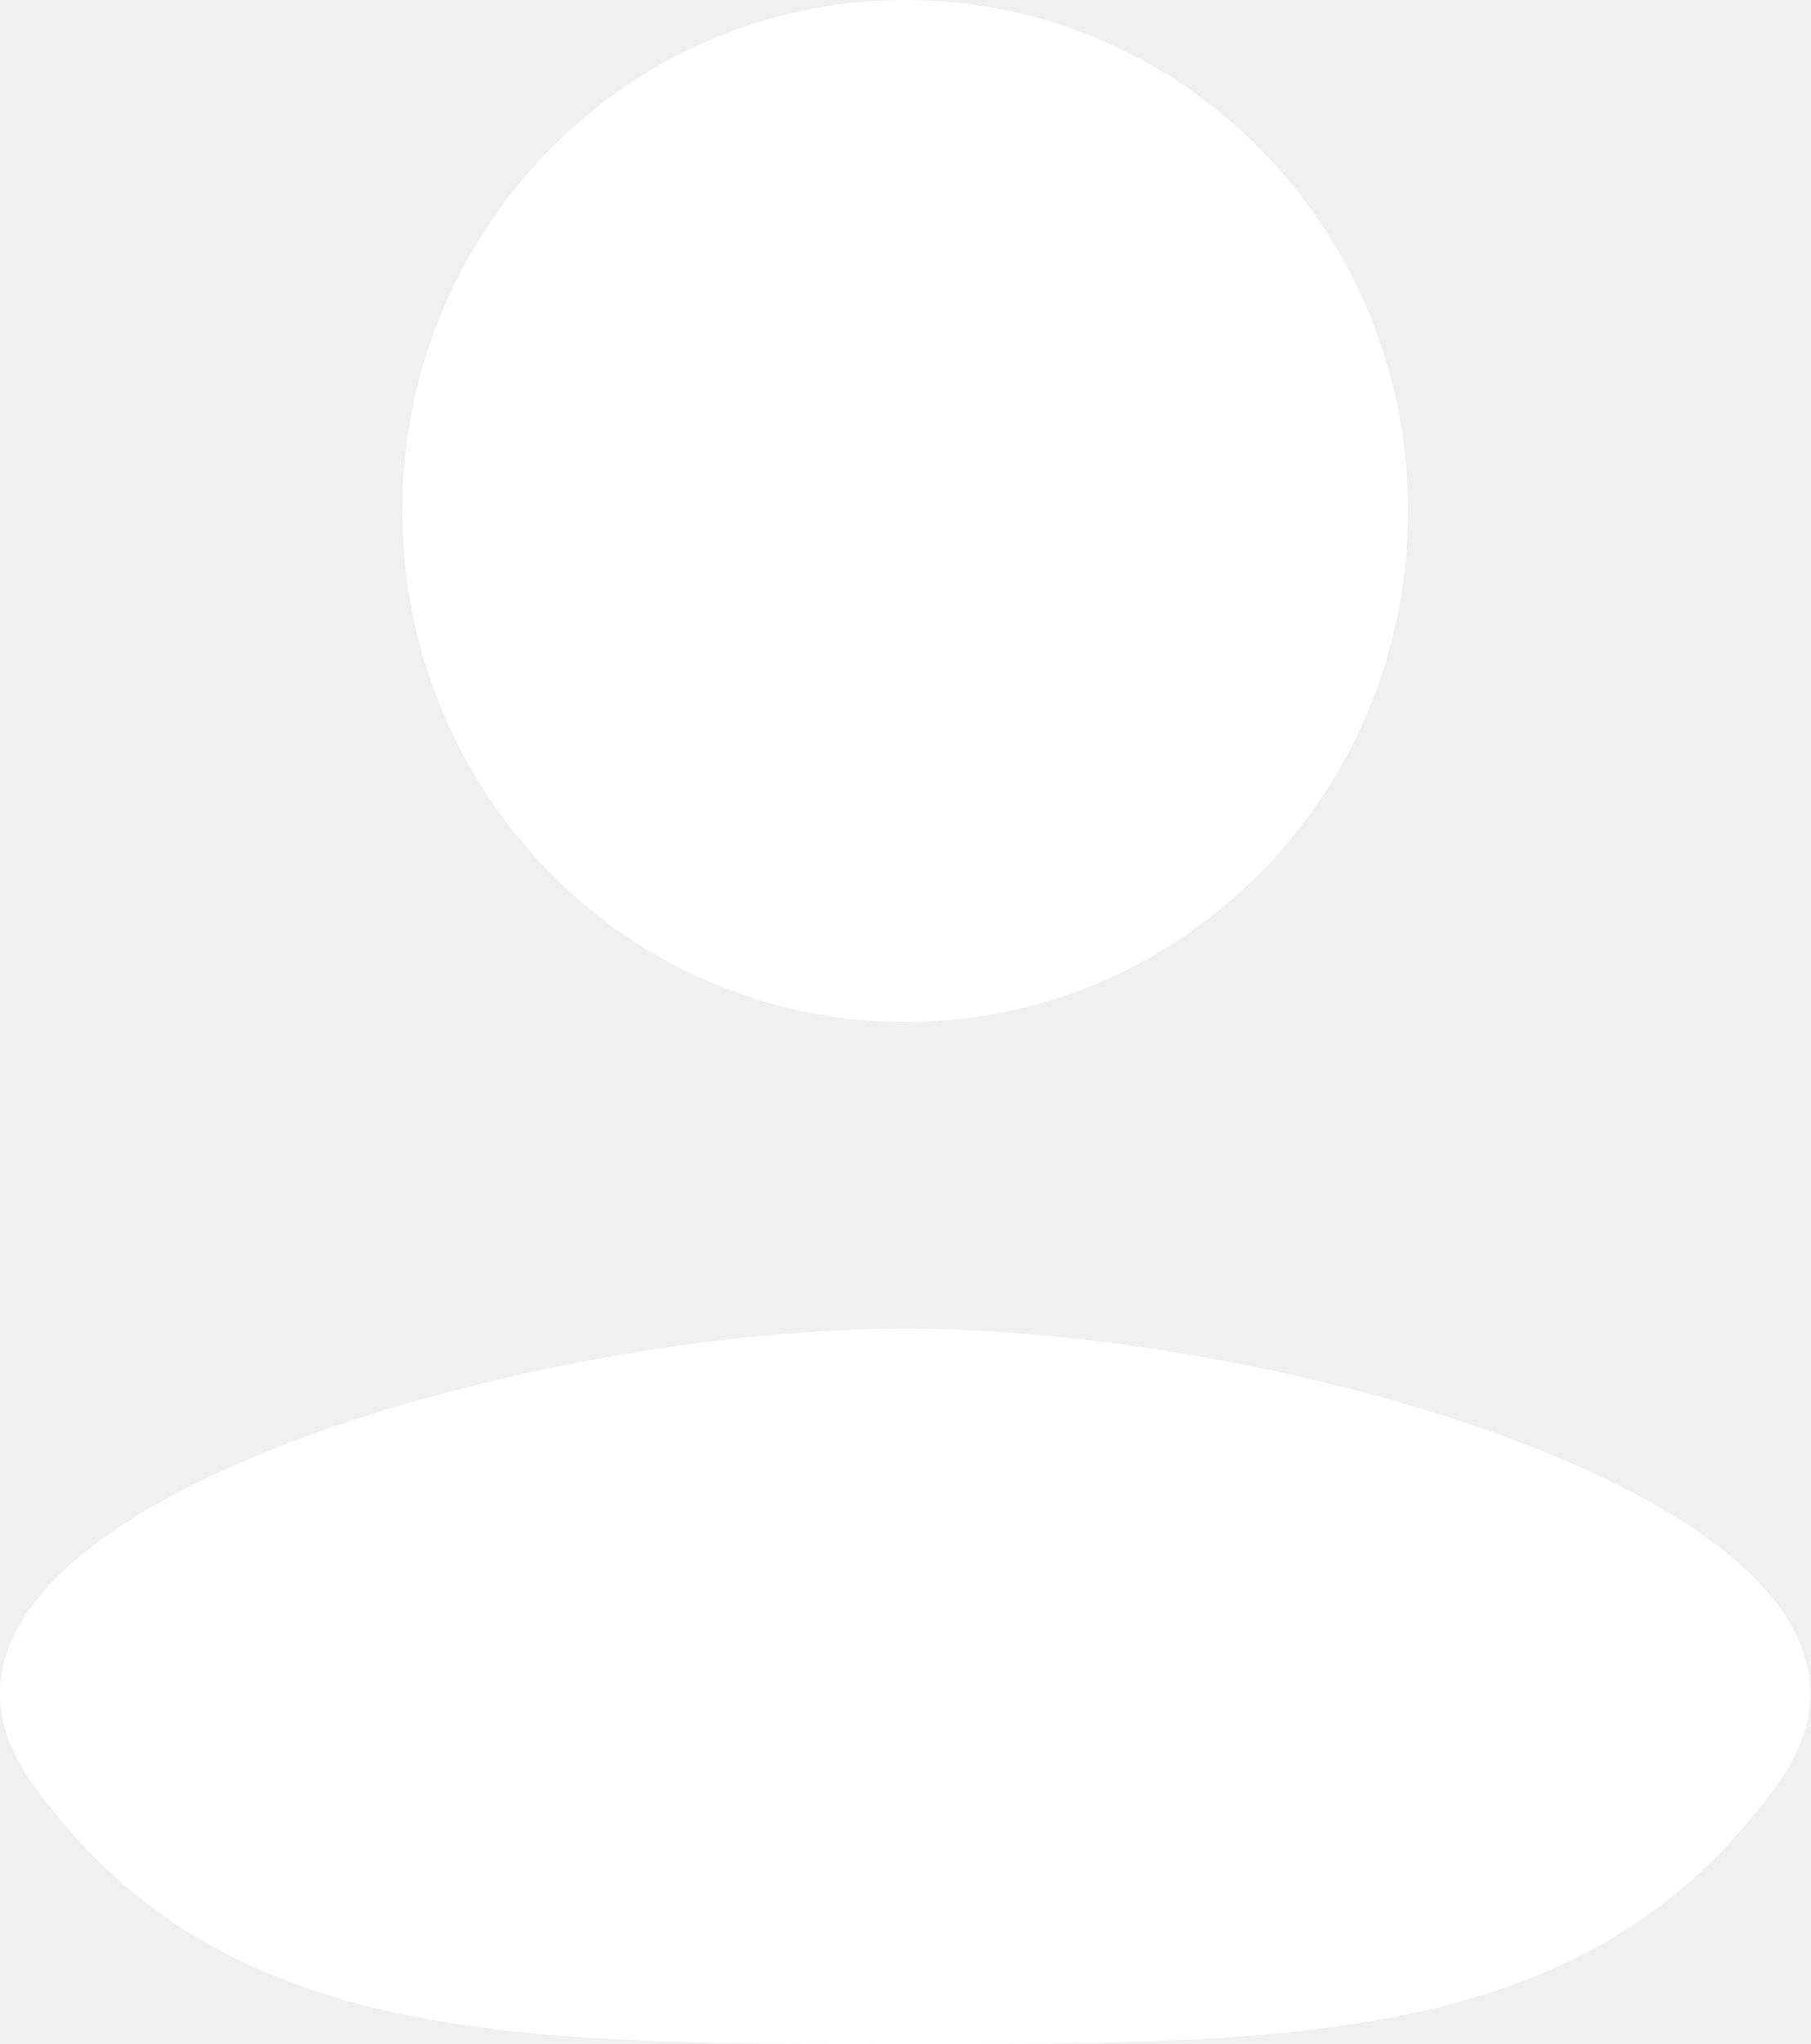
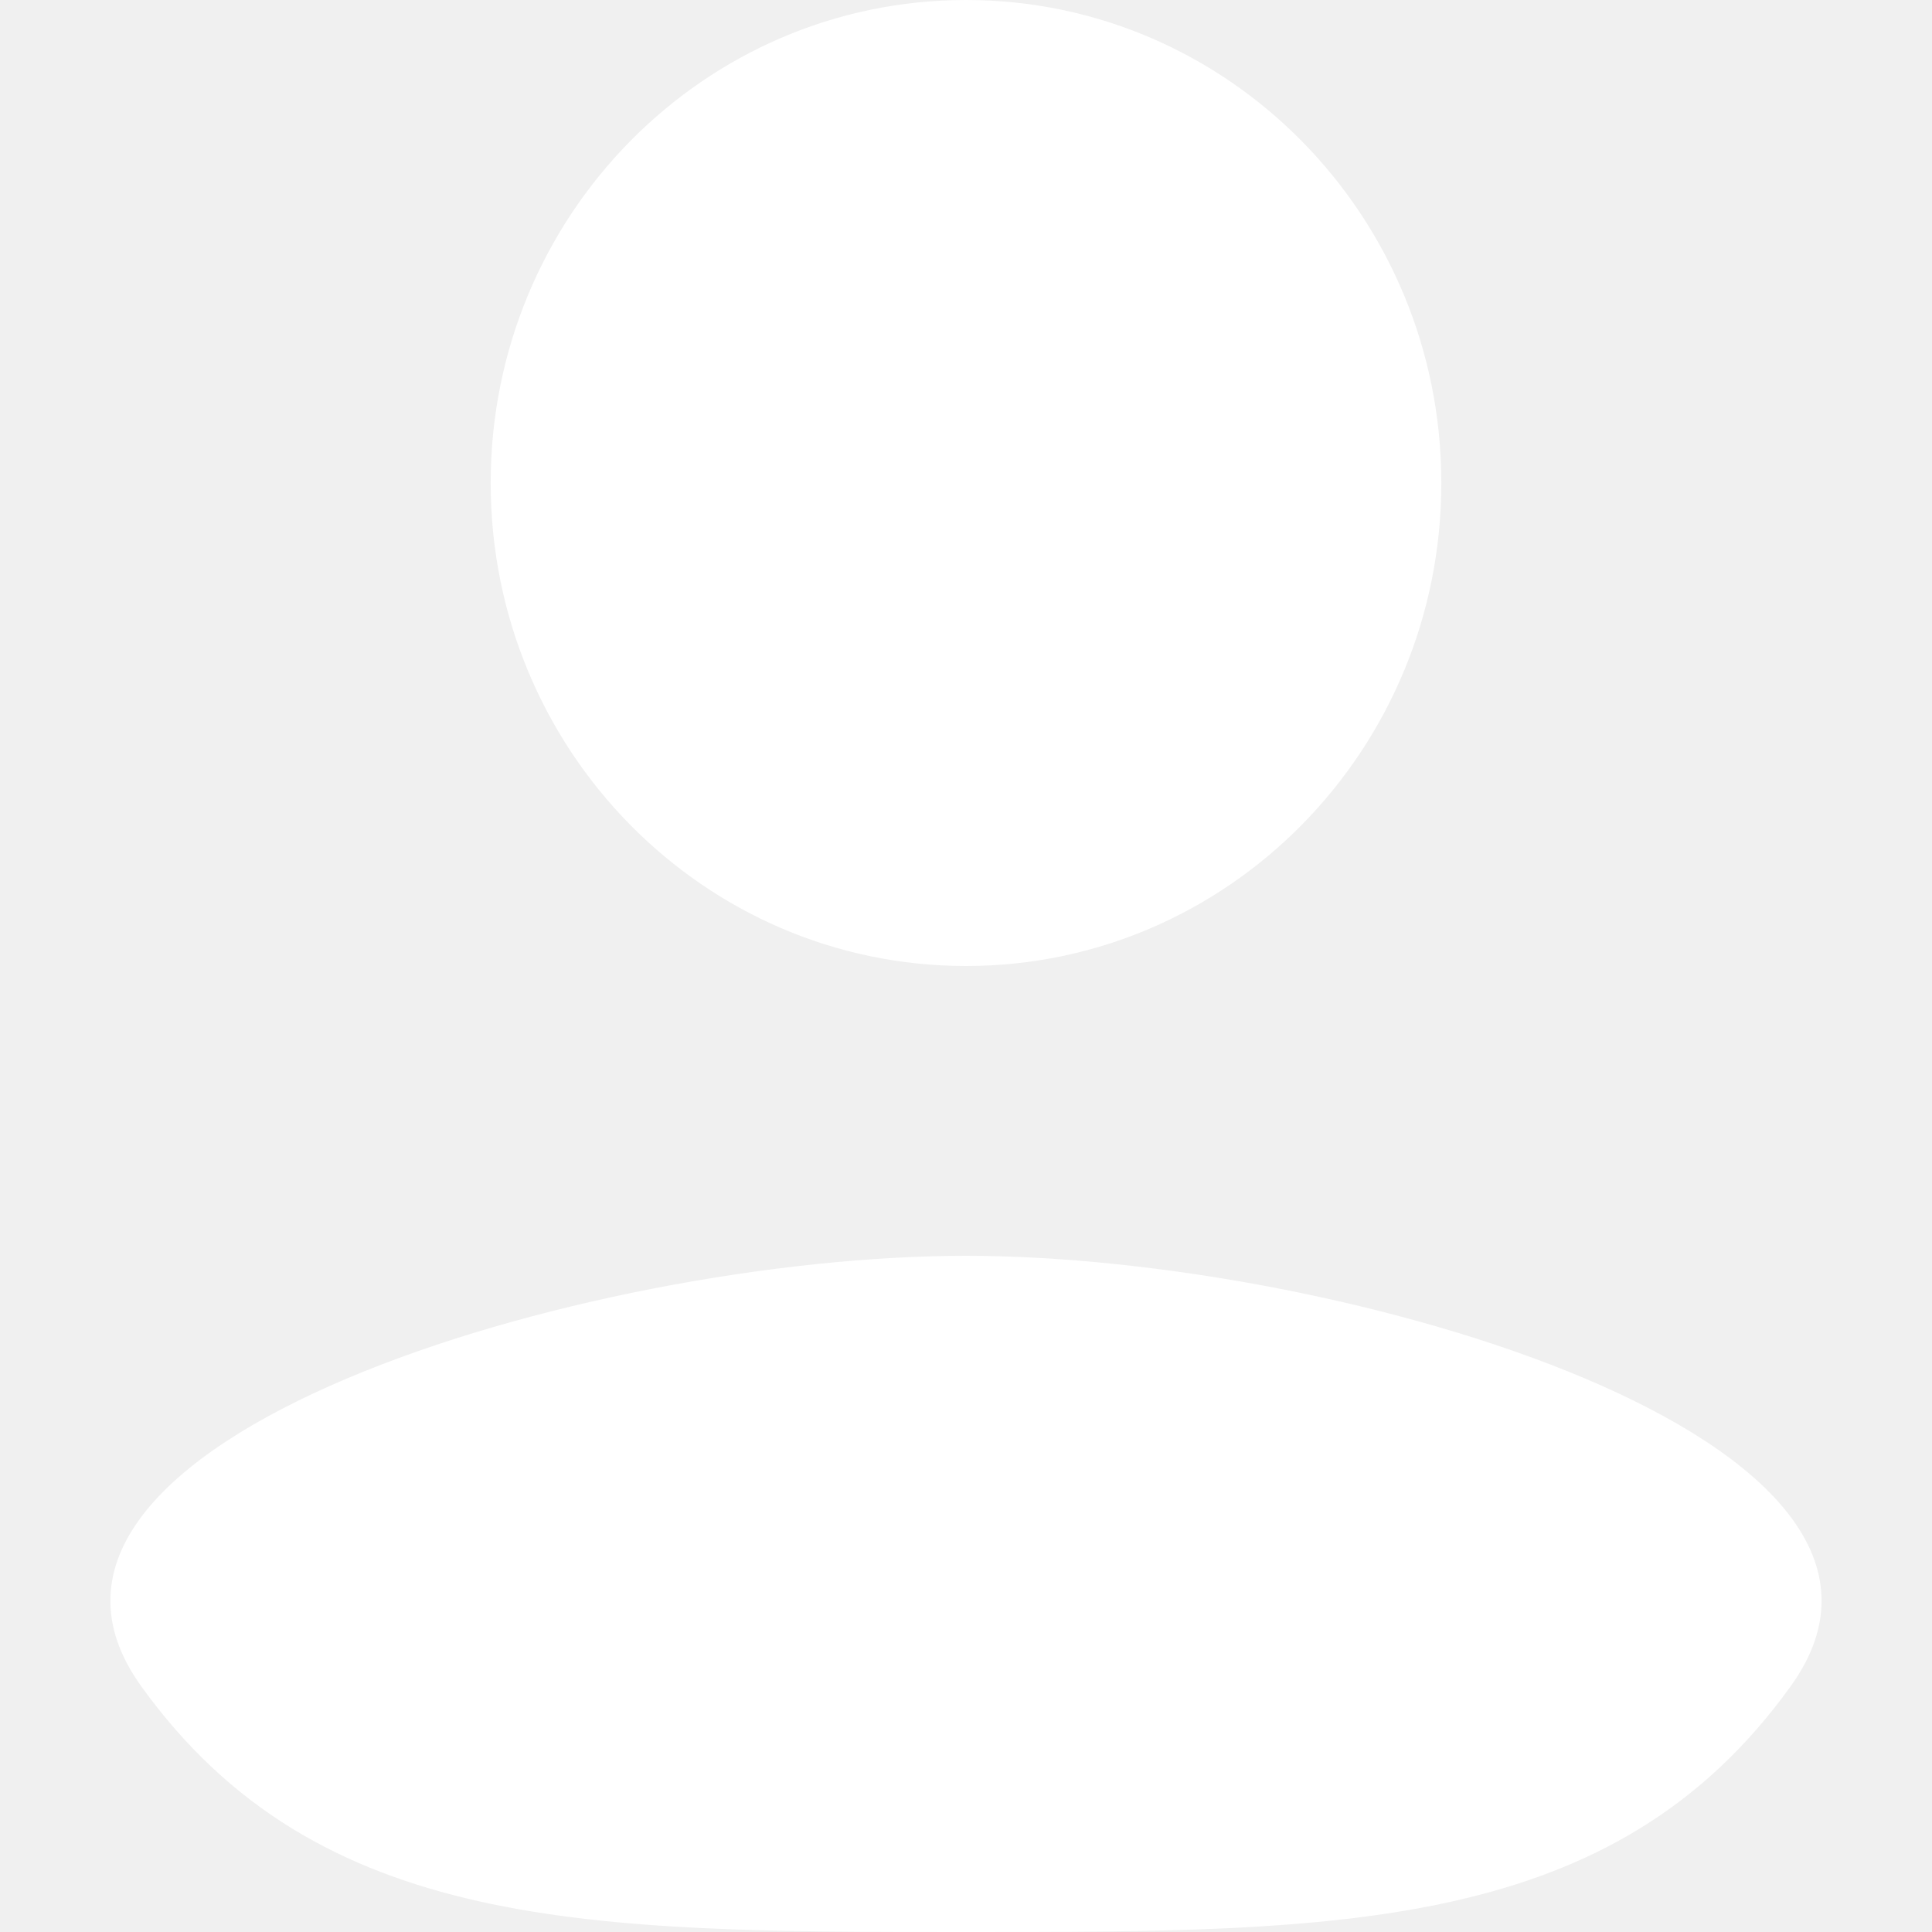
- <svg xmlns="http://www.w3.org/2000/svg" width="31" height="35" viewBox="0 0 31 35" fill="none">
+ <svg xmlns="http://www.w3.org/2000/svg" width="25" height="25" viewBox="0 0 31 35" fill="none">
  <path d="M15.499 35C8.689 35 3.759 35 0.557 30.546C-2.644 26.091 8.689 22.75 15.499 22.75C22.309 22.75 33.644 26.091 30.442 30.545C27.24 35 22.309 35 15.499 35Z" fill="white" />
  <path d="M24.111 8.75C24.111 13.582 20.256 17.5 15.5 17.5C10.744 17.5 6.889 13.582 6.889 8.75C6.889 3.918 10.744 0 15.5 0C20.256 0 24.111 3.918 24.111 8.75Z" fill="white" />
</svg>
